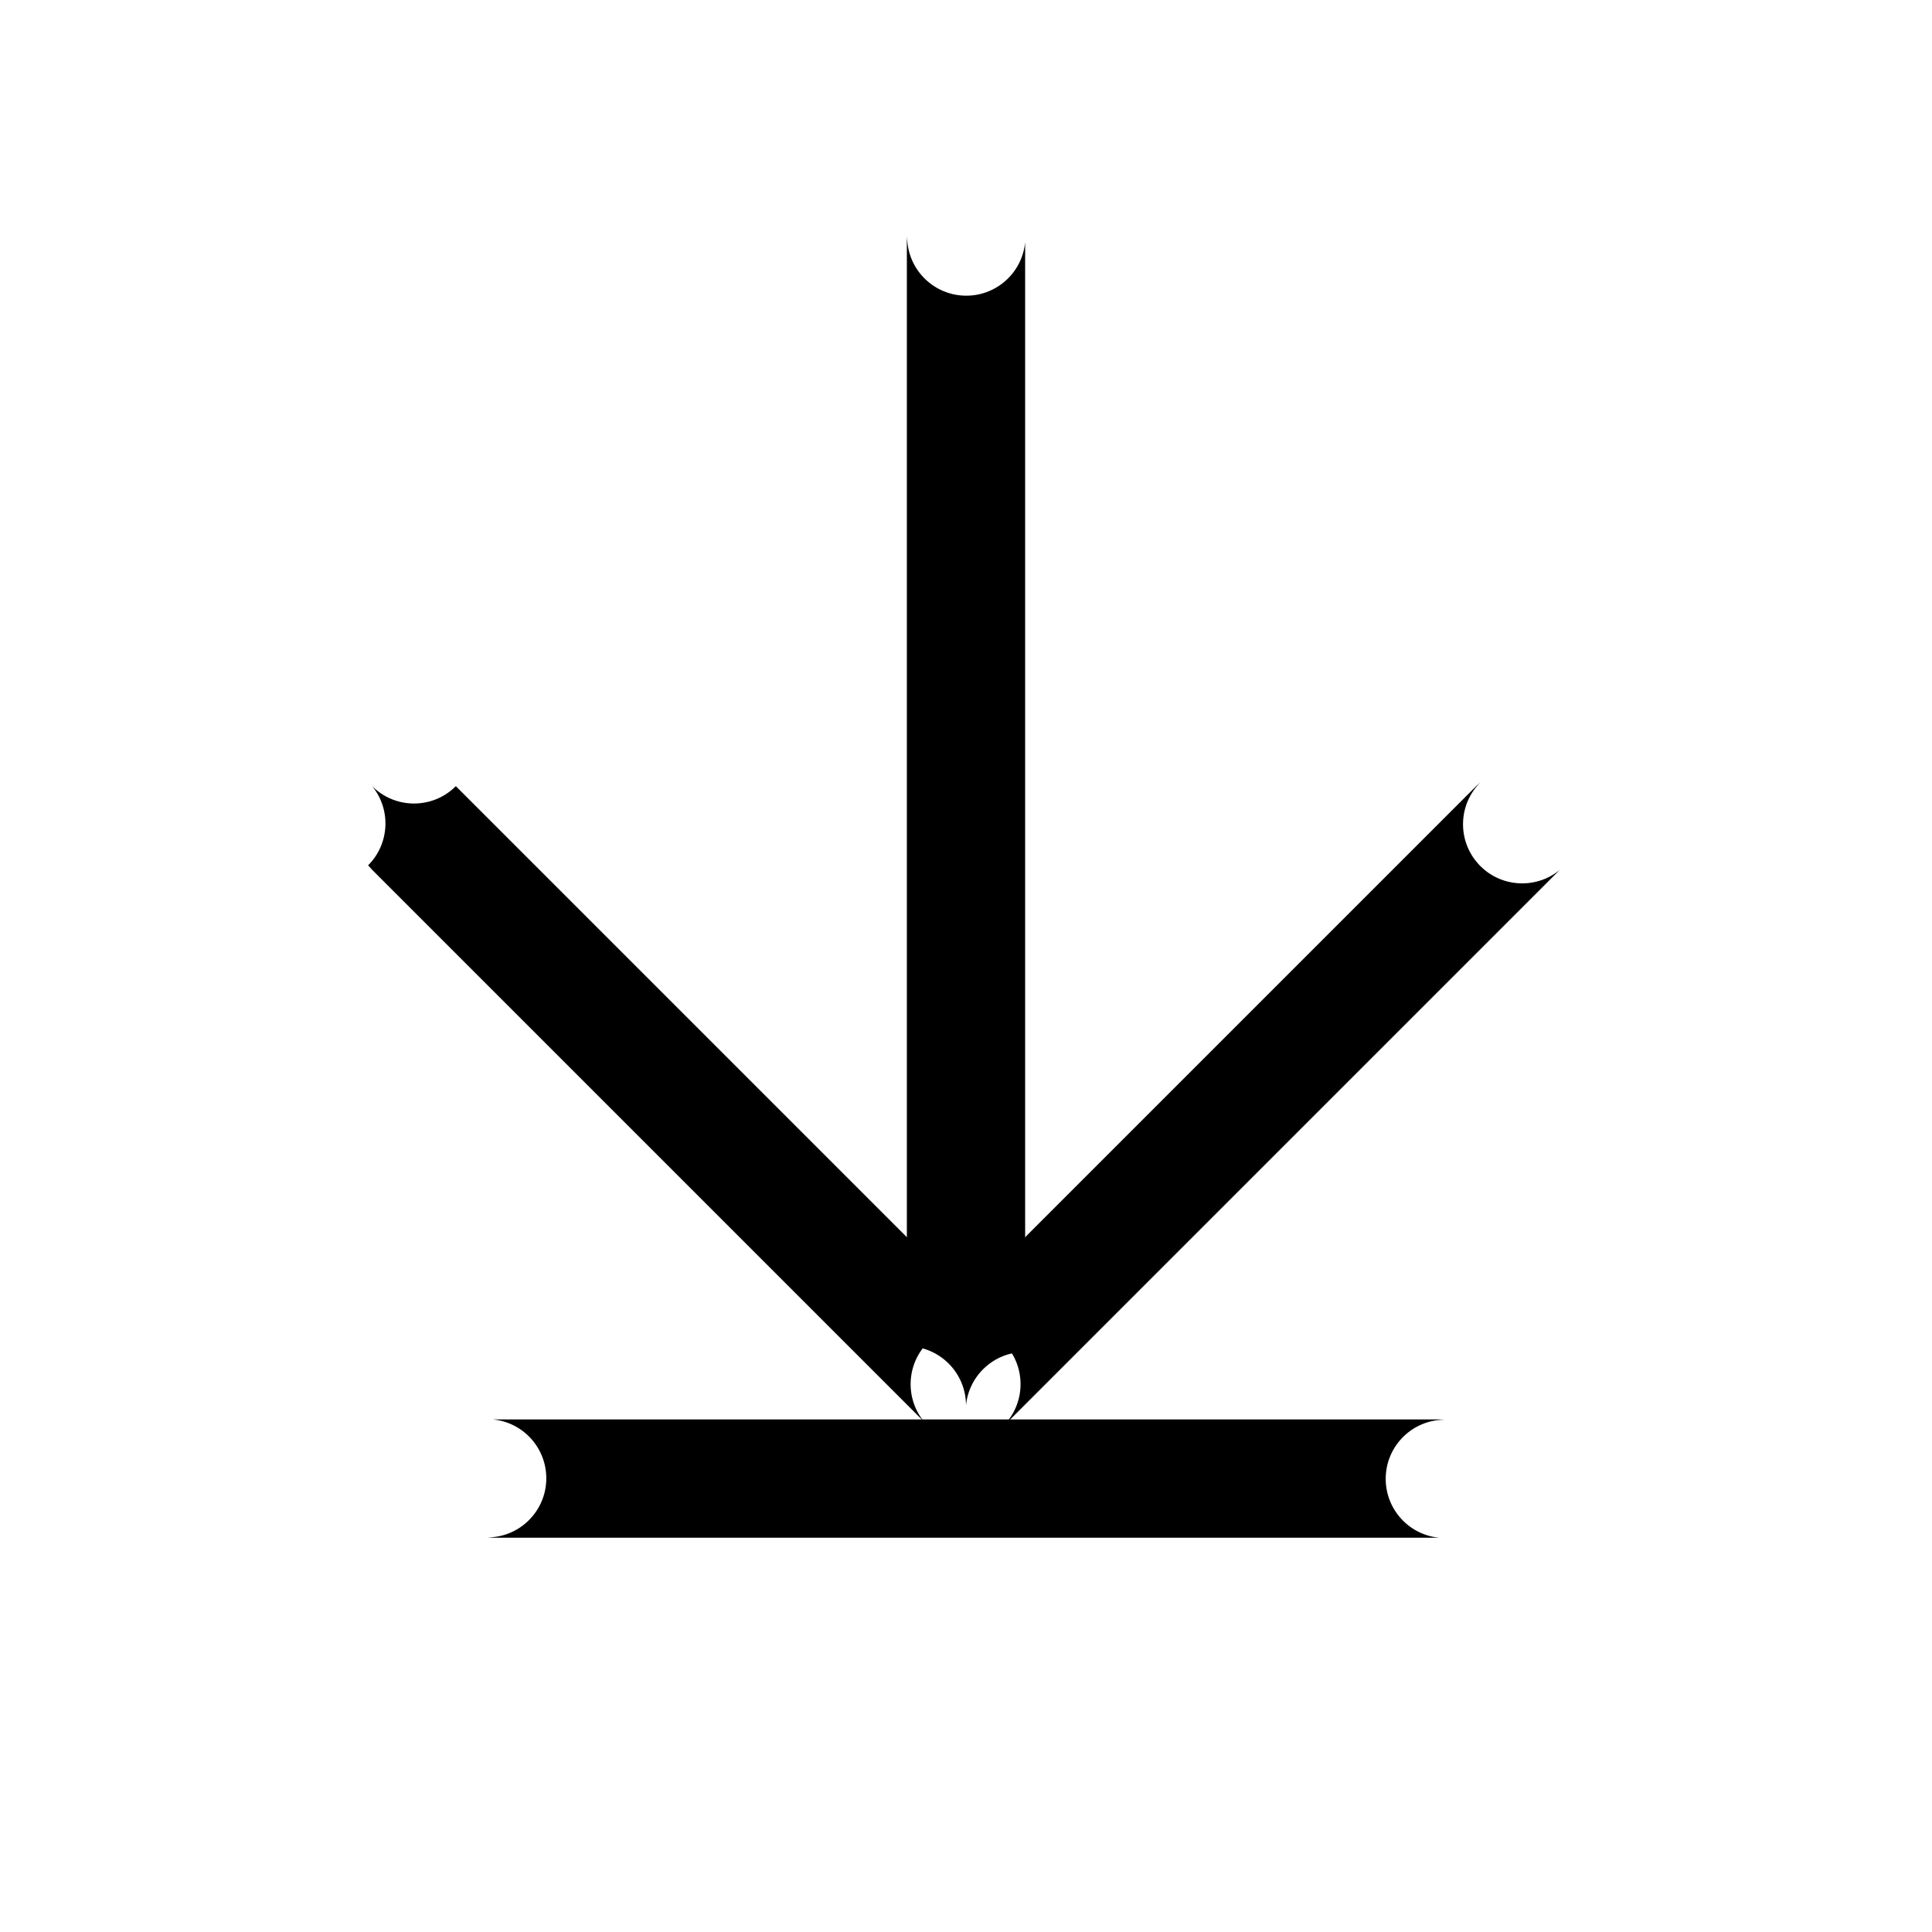
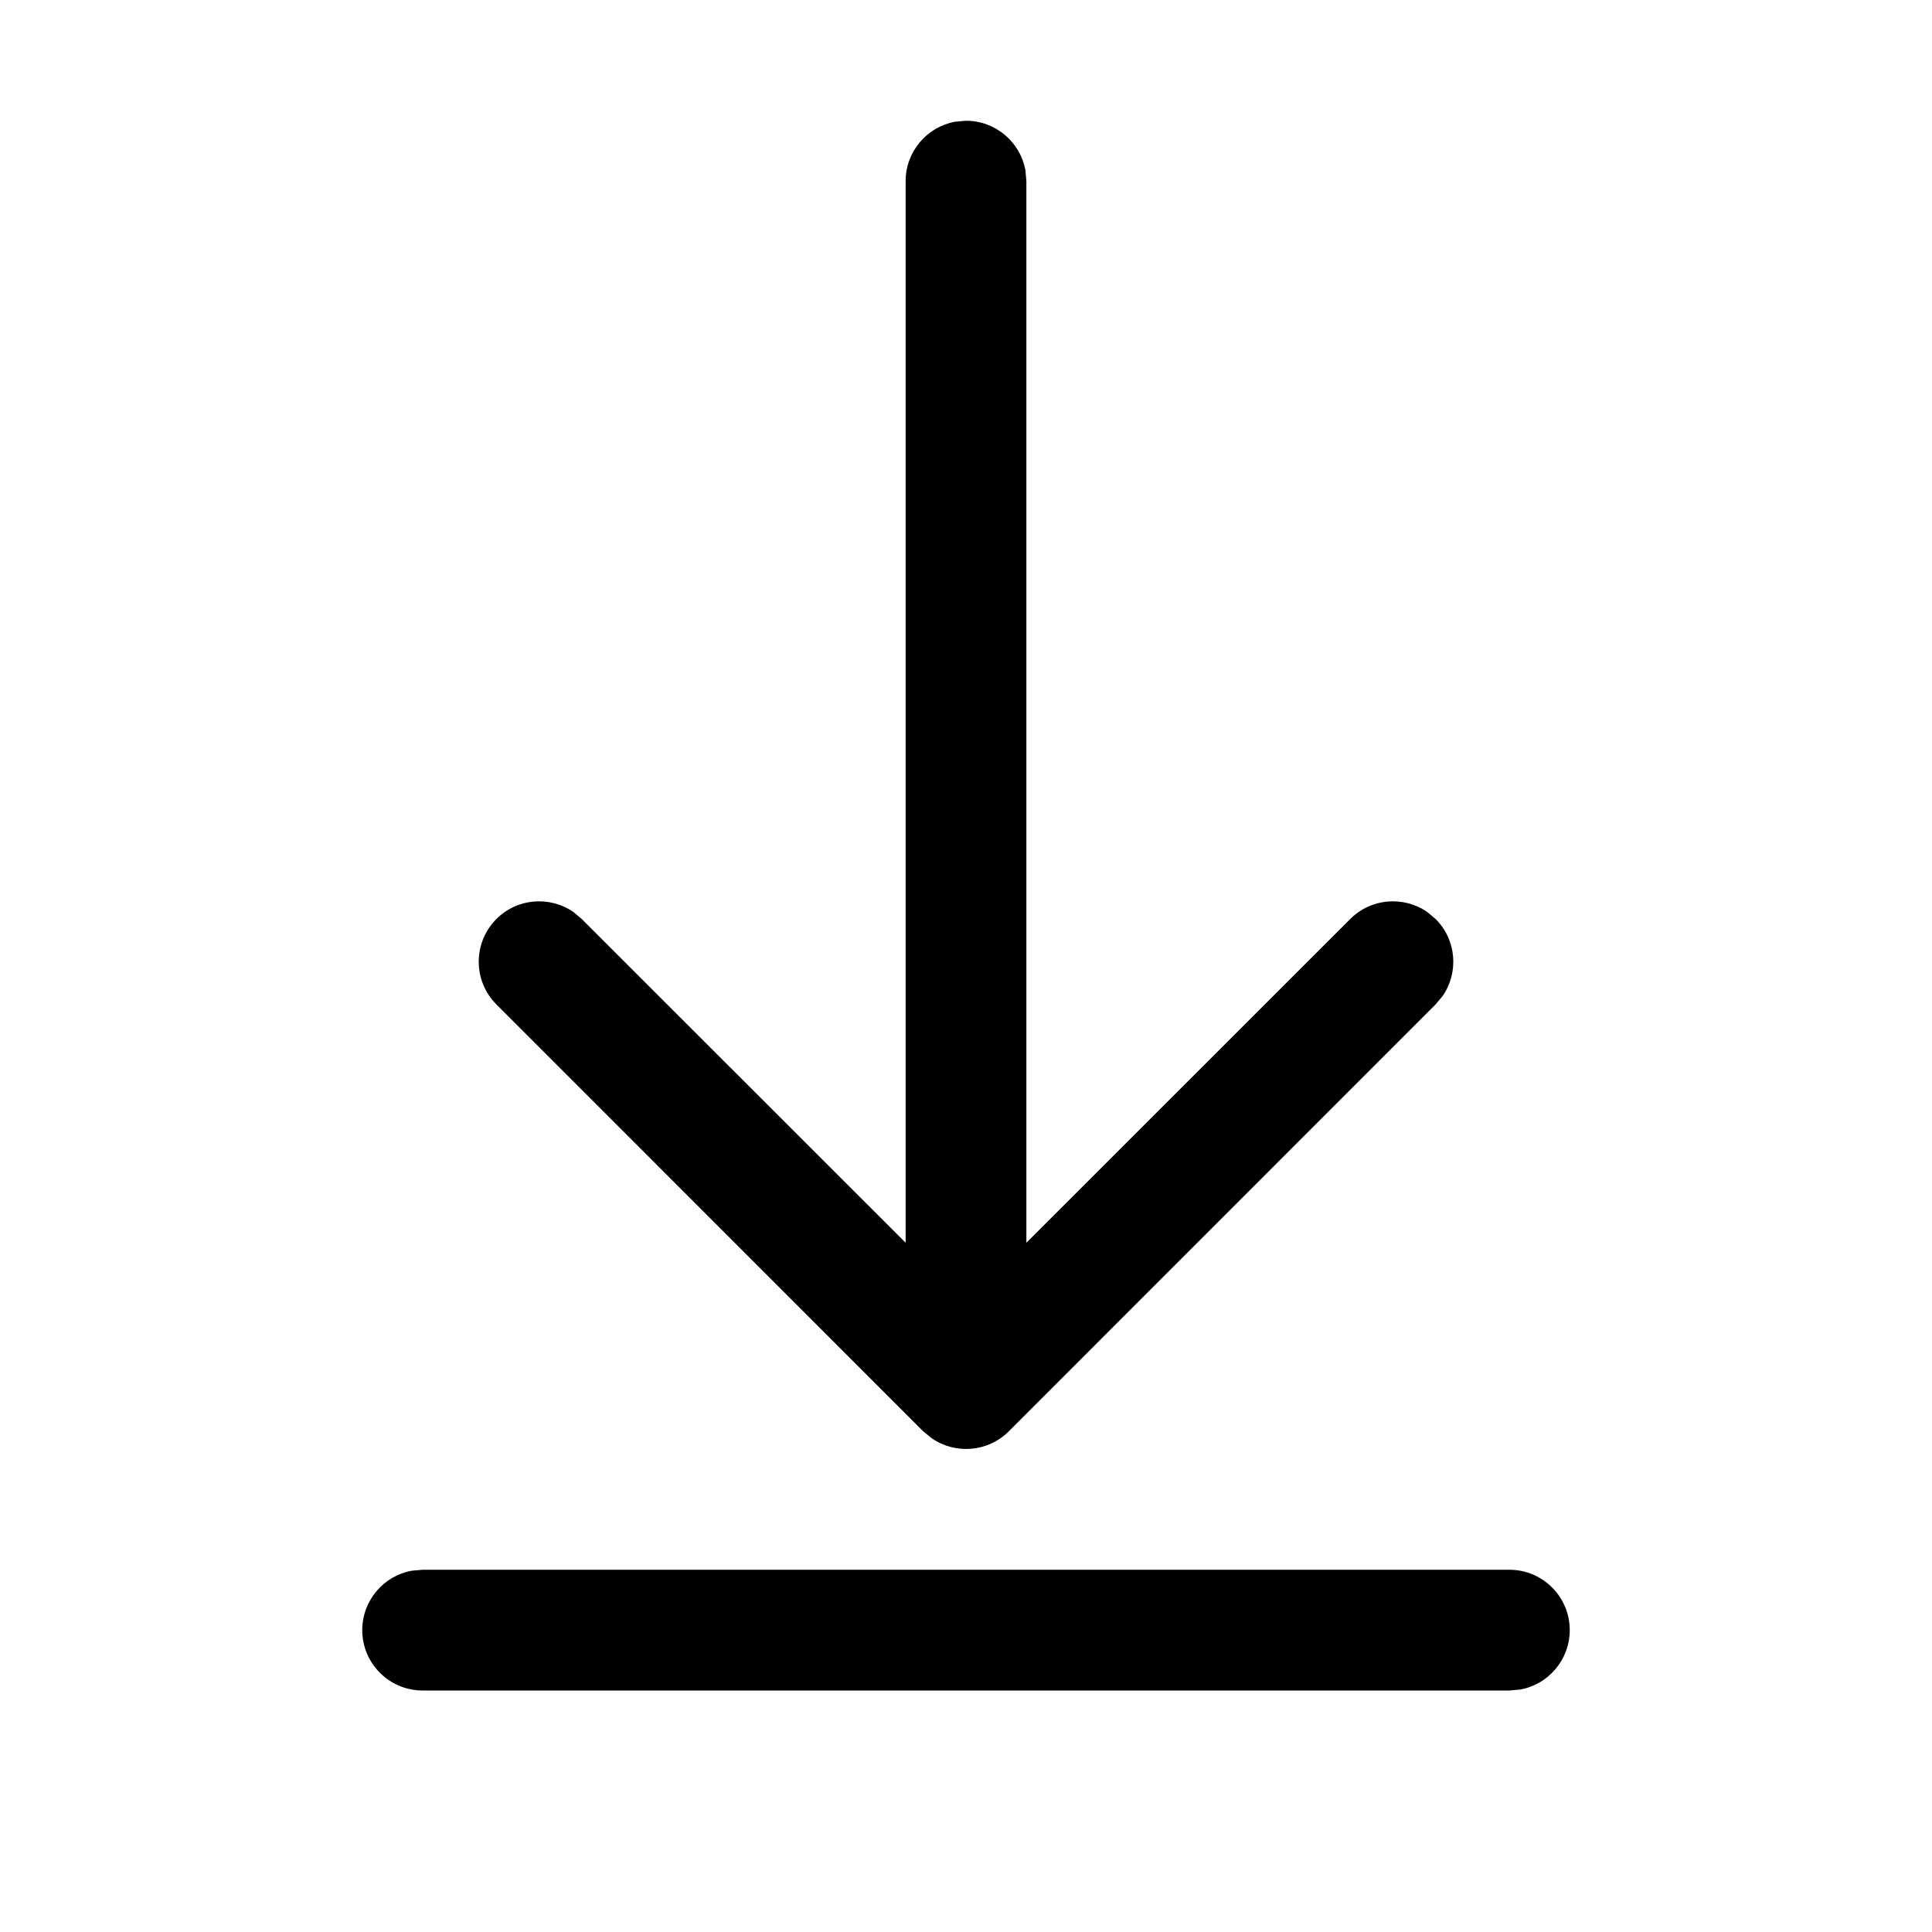
- <svg xmlns="http://www.w3.org/2000/svg" t="1755486858676" class="icon" viewBox="0 0 1024 1024" version="1.1" p-id="4934" width="200" height="200">
-   <path d="M197.277 416.705a31.347 31.347 0 0 1-2.173 41.942l2.152 2.382 292.571 292.571a31.347 31.347 0 0 1 46.498-41.963l-2.152-2.382-292.571-292.571a31.347 31.347 0 0 1-44.345 0z" fill="#000000" p-id="4935" />
-   <path d="M489.848 709.277a31.347 31.347 0 0 1 41.942 46.477l2.382-2.152 292.571-292.571a31.347 31.347 0 0 1-41.963-46.498l-2.382 2.152-292.571 292.571z" fill="#000000" p-id="4936" />
-   <path d="M512 744.887a31.347 31.347 0 0 1 31.201-28.317l0.146-3.03v-585.143a31.347 31.347 0 0 1-62.548-3.009l-0.146 3.009v585.143a31.347 31.347 0 0 1 31.347 31.347zM762.776 815.02a31.347 31.347 0 0 1 3.009-62.548L762.776 752.327H261.224a31.347 31.347 0 0 1-3.009 62.548L261.224 815.02h501.551z" fill="#000000" p-id="4937" />
+ <svg xmlns="http://www.w3.org/2000/svg" width="16" height="16" viewBox="0 0 16 16" fill="currentColor">
+   <path d="M3.5 13H12.5C12.776 13 13 13.224 13 13.5C13 13.745 12.823 13.95 12.59 13.992L12.5 14H3.5C3.224 14 3 13.776 3 13.5C3 13.255 3.177 13.05 3.41 13.008L3.5 13ZM7.91 1.008L8 1C8.245 1 8.45 1.177 8.492 1.41L8.5 1.5V10.292L11.182 7.611C11.355 7.437 11.625 7.418 11.82 7.553L11.889 7.611C12.063 7.784 12.082 8.054 11.947 8.249L11.889 8.318L8.354 11.854C8.18 12.027 7.911 12.046 7.716 11.911L7.646 11.854L4.111 8.318C3.916 8.123 3.916 7.806 4.111 7.611C4.284 7.437 4.554 7.418 4.749 7.553L4.818 7.611L7.5 10.292V1.5C7.5 1.255 7.677 1.05 7.91 1.008Z" />
</svg>
